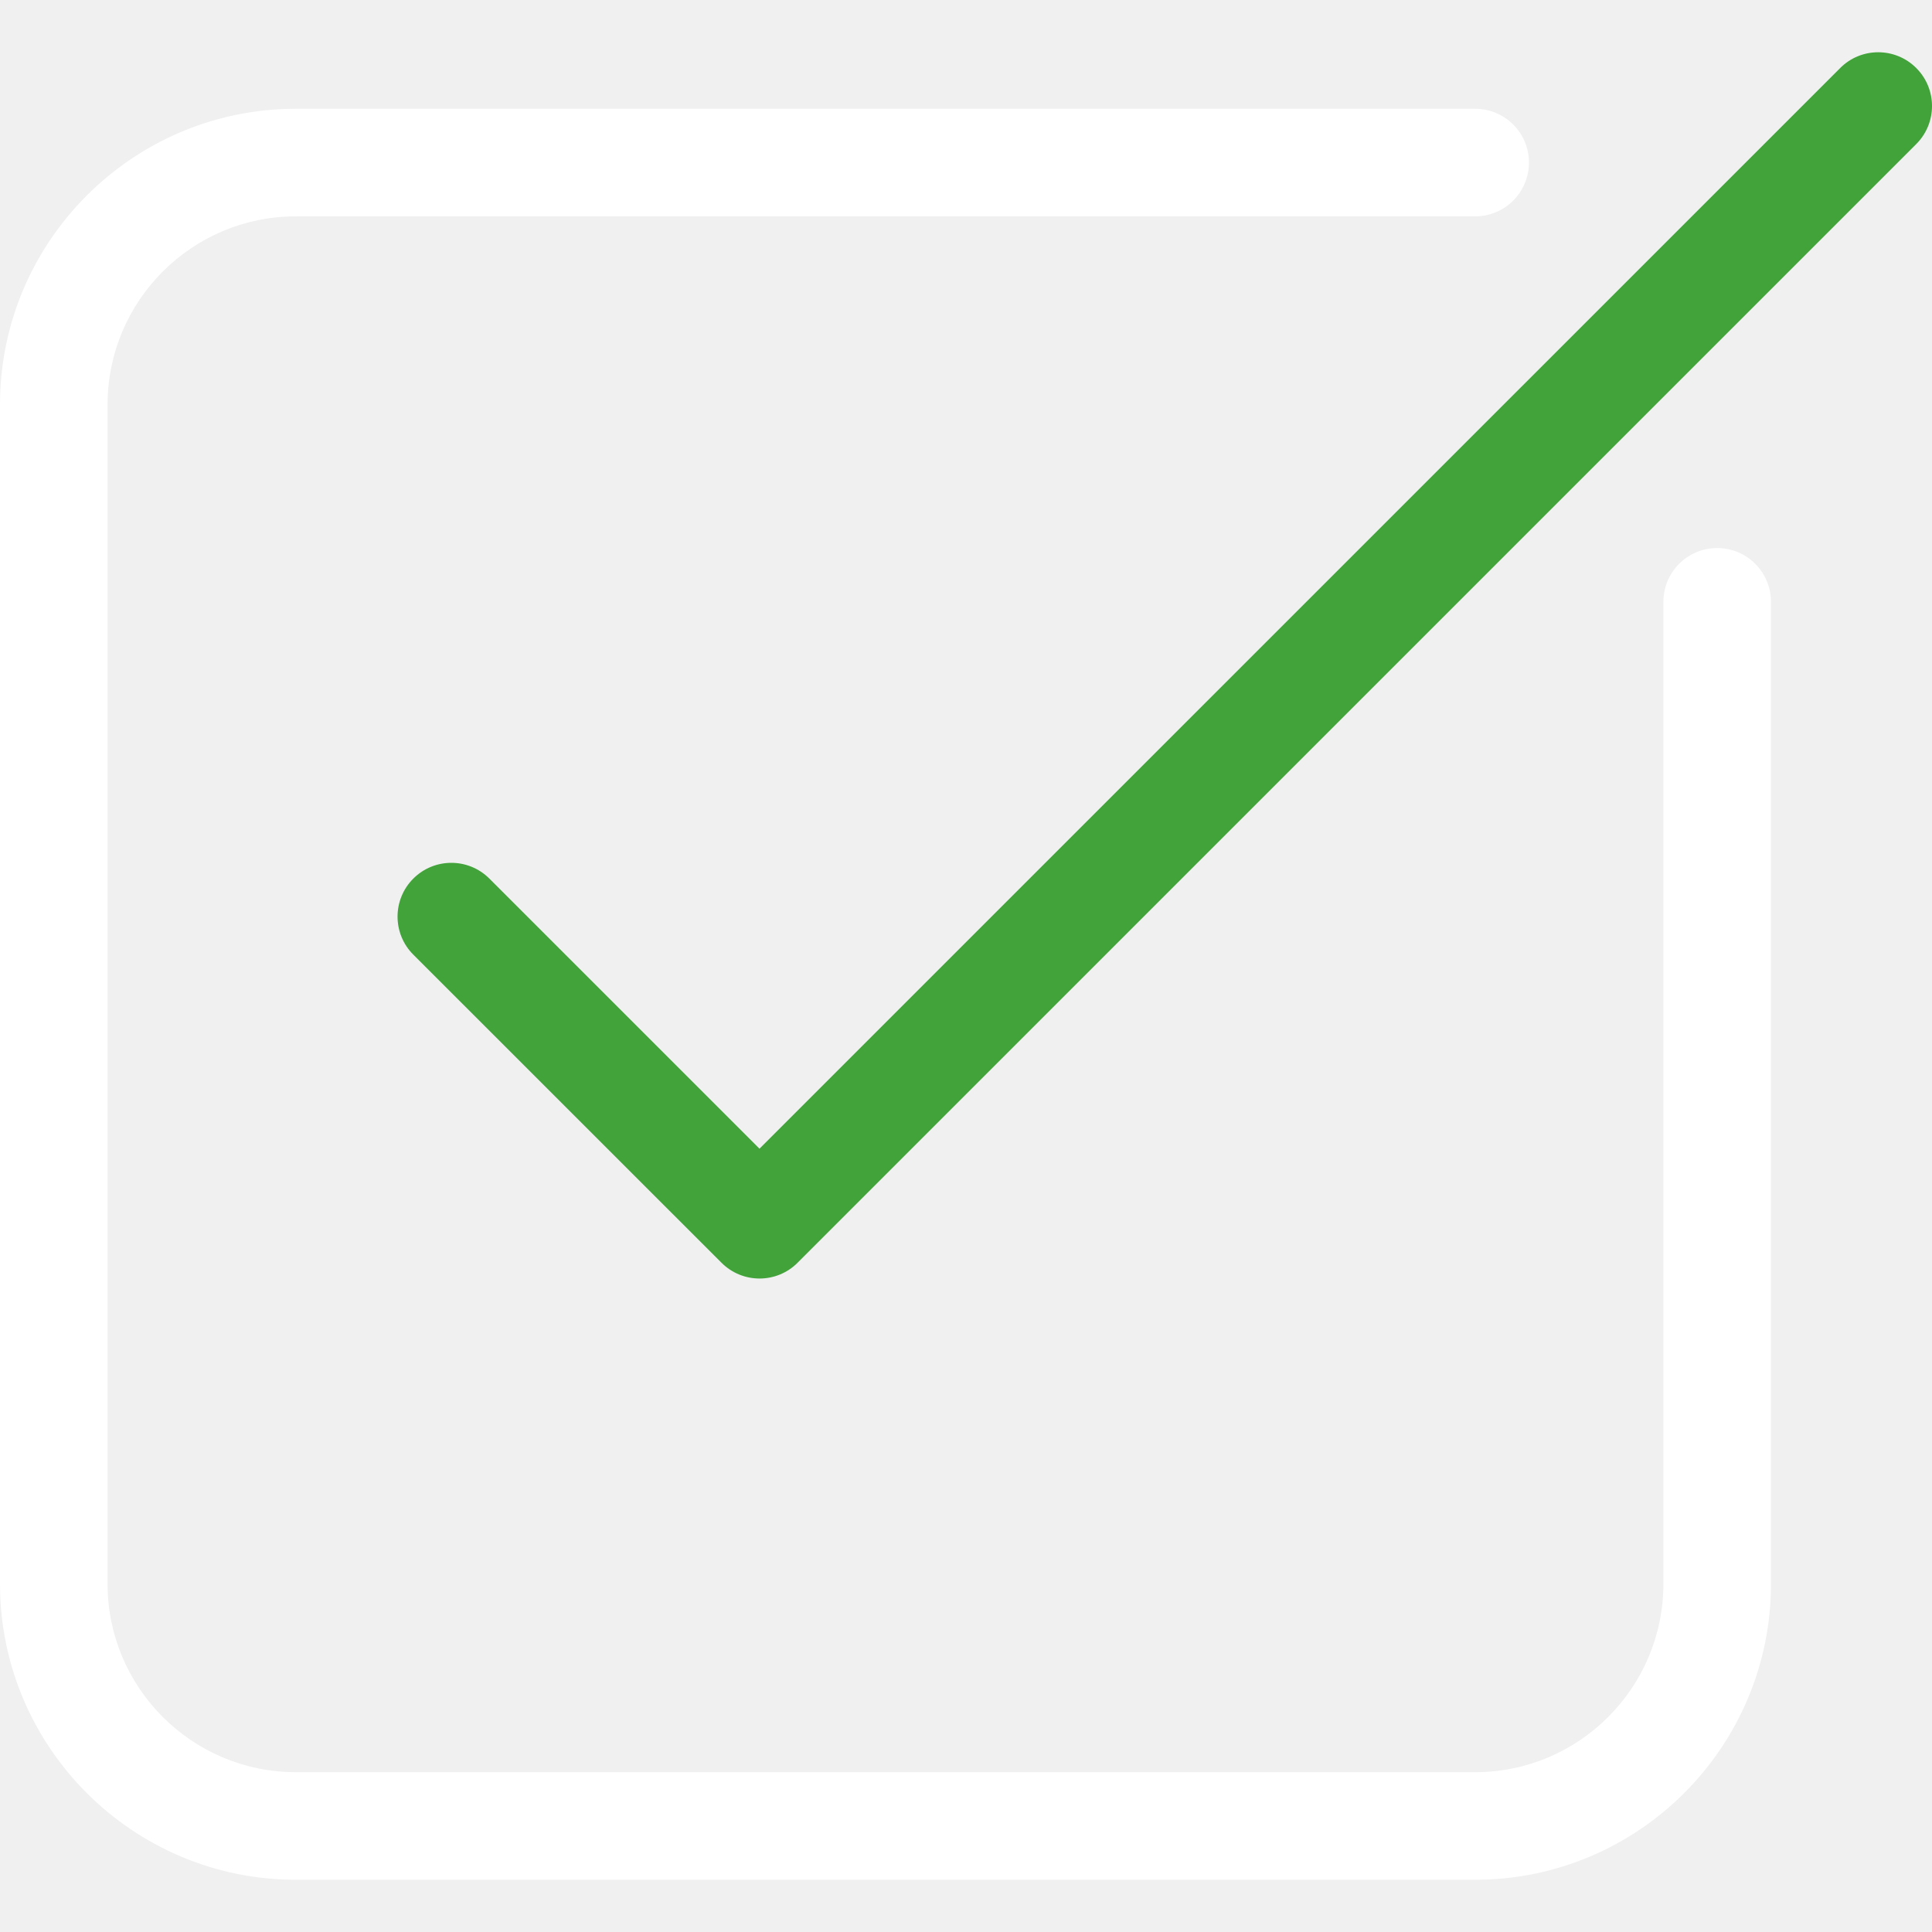
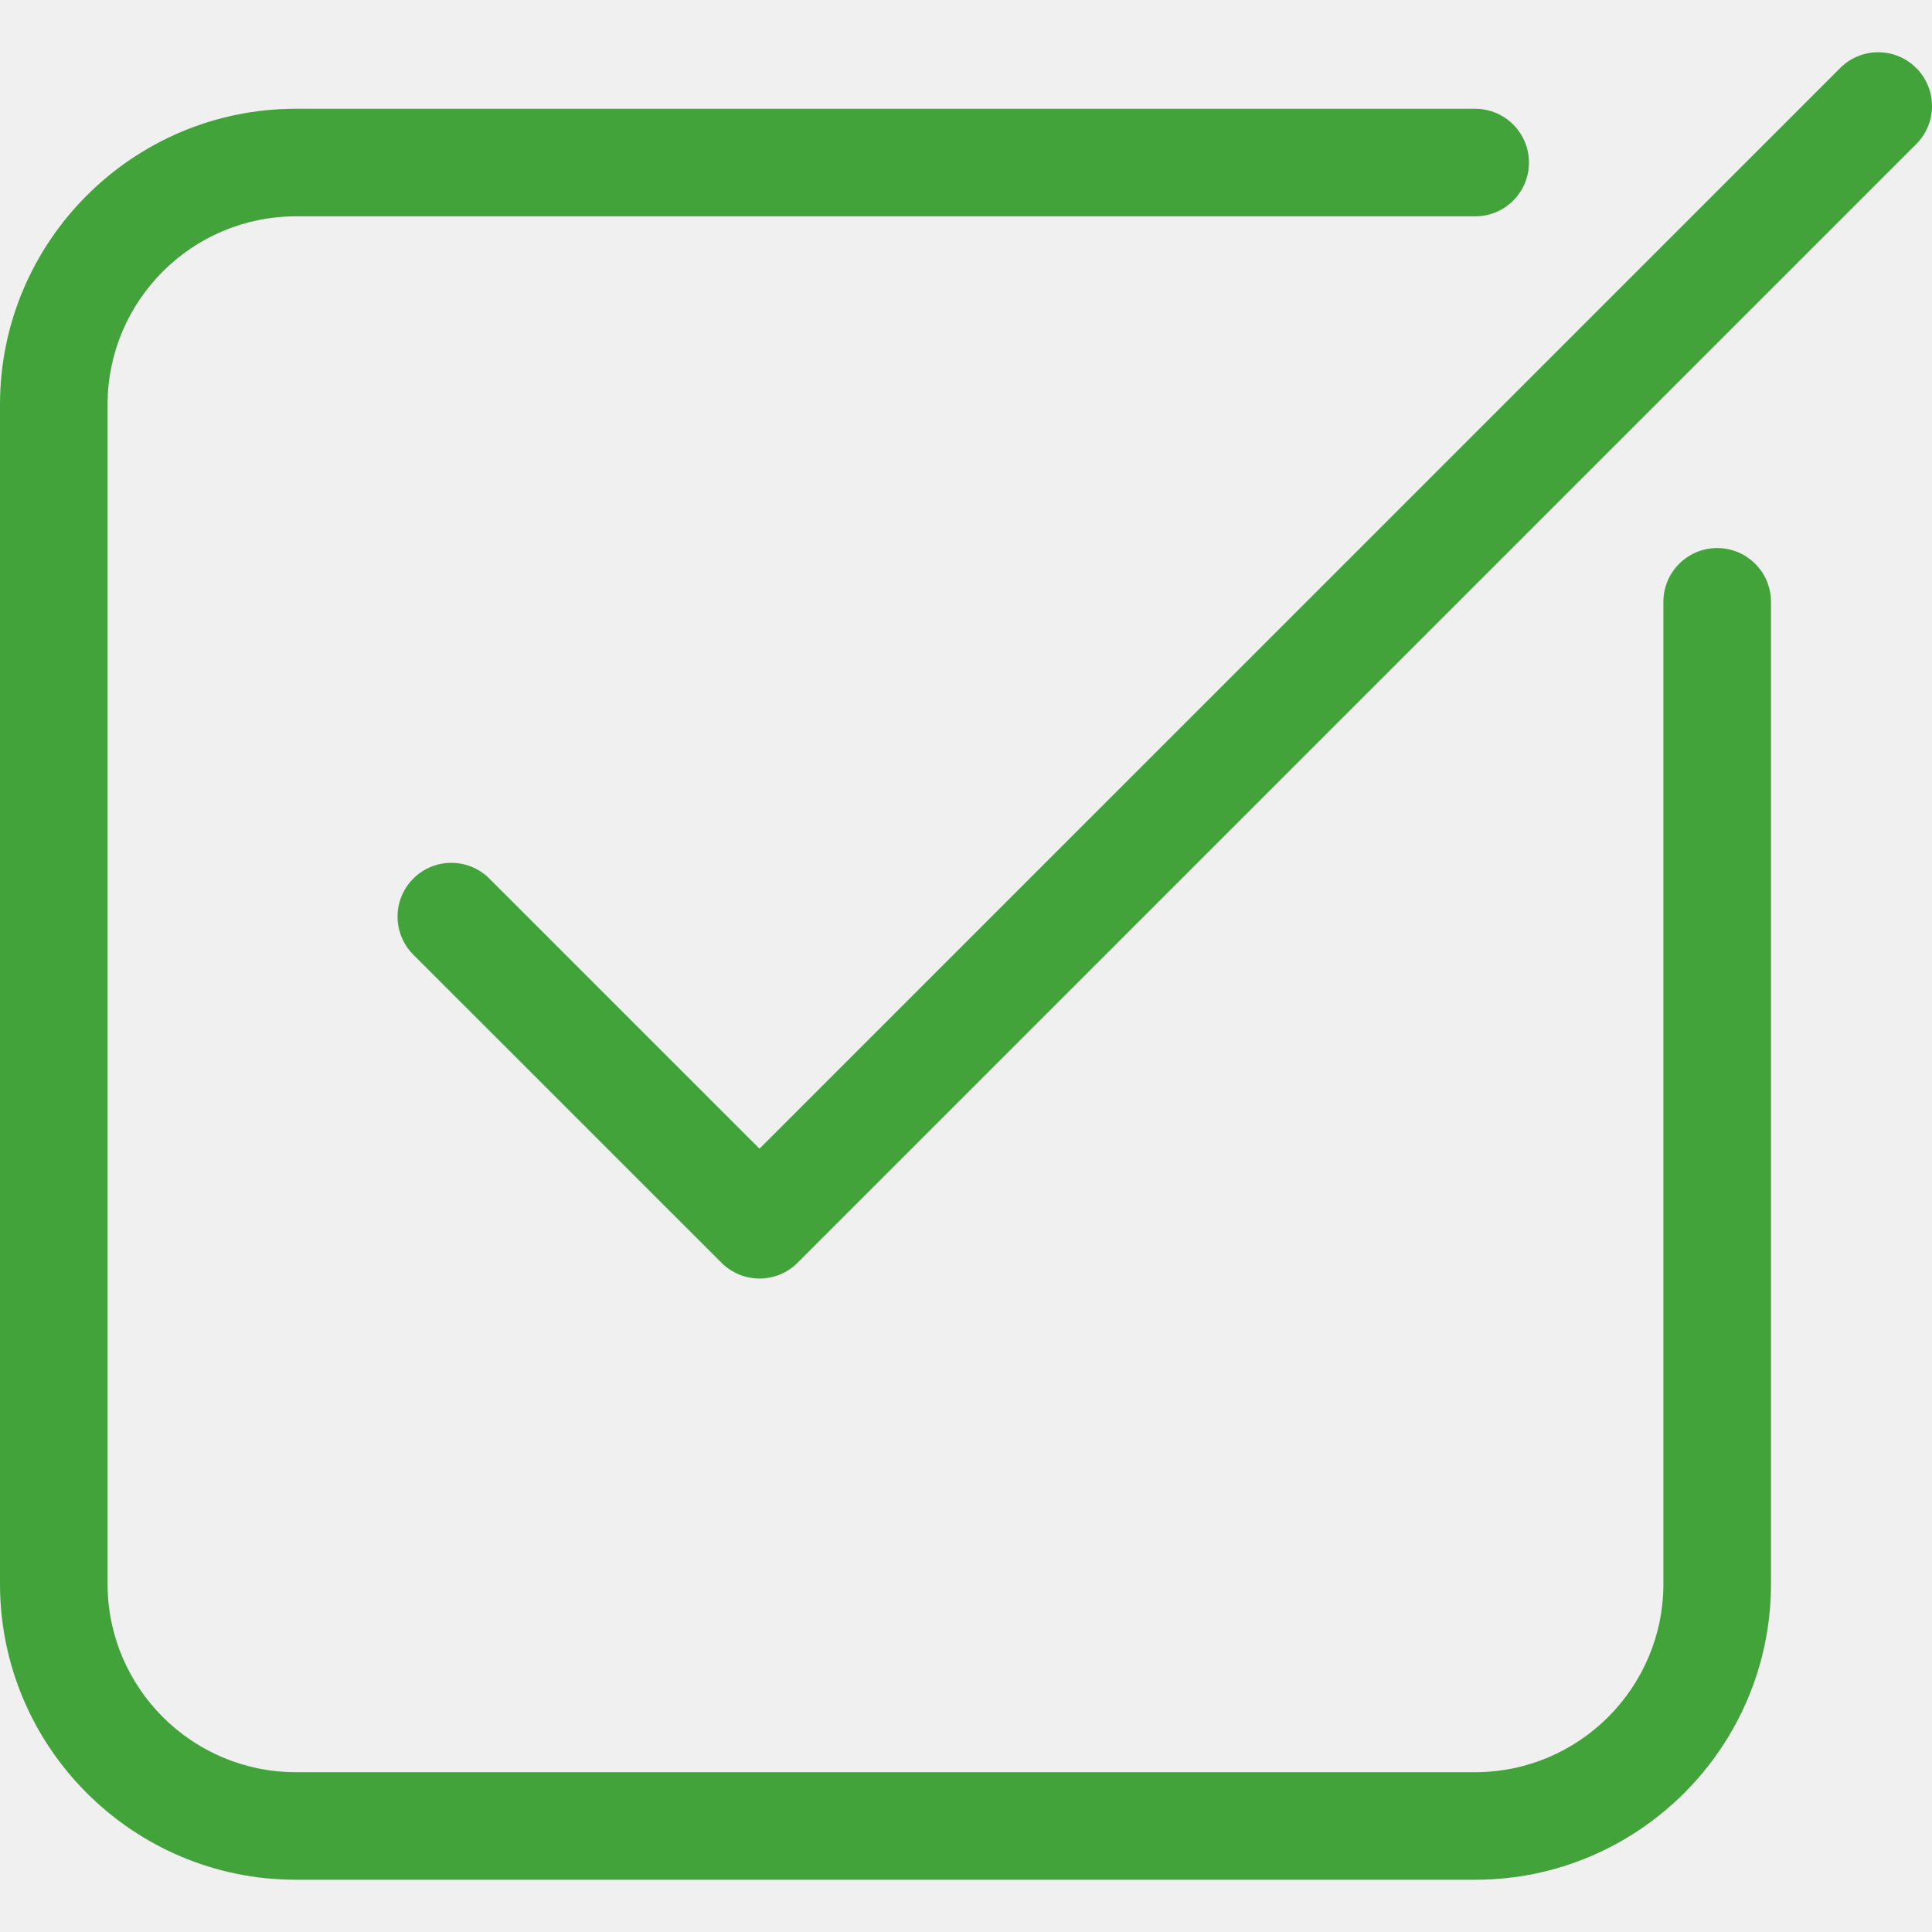
<svg xmlns="http://www.w3.org/2000/svg" version="1.1" id="Capa_1" x="0px" y="0px" width="424.113px" height="424.113px" viewBox="0 0 424.113 424.113" style="enable-background:new 0 0 424.113 424.113;" xml:space="preserve">
  <g>
    <g>
-       <path d="M376.955,120.307c-6.514,0-11.807,5.286-11.807,11.807v215.593c0,22.785-18.539,41.322-41.322,41.322H64.936    c-22.781,0-41.322-18.537-41.322-41.322V88.816c0-22.786,18.541-41.323,41.322-41.323h258.89c6.525,0,11.809-5.287,11.809-11.807    c0-6.521-5.281-11.807-11.809-11.807H64.936C29.137,23.88,0,53.01,0,88.815v258.891c0,35.806,29.137,64.936,64.936,64.936h258.89    c35.812,0,64.938-29.13,64.938-64.936V132.113C388.762,125.594,383.482,120.307,376.955,120.307z" id="svg_3" fill="#ffffff" fill-opacity="1" />
+       <path d="M376.955,120.307c-6.514,0-11.807,5.286-11.807,11.807v215.593c0,22.785-18.539,41.322-41.322,41.322H64.936    c-22.781,0-41.322-18.537-41.322-41.322V88.816c0-22.786,18.541-41.323,41.322-41.323h258.89c6.525,0,11.809-5.287,11.809-11.807    c0-6.521-5.281-11.807-11.809-11.807H64.936C29.137,23.88,0,53.01,0,88.815v258.891c0,35.806,29.137,64.936,64.936,64.936h258.89    c35.812,0,64.938-29.13,64.938-64.936V132.113C388.762,125.594,383.482,120.307,376.955,120.307z" id="svg_3" fill="#41a33a" fill-opacity="1" />
      <path d="M420.654,14.931c-4.611-4.612-12.096-4.612-16.693,0l-237.24,237.228l-59.297-59.291c-4.611-4.611-12.084-4.611-16.695,0    c-4.611,4.612-4.611,12.086,0,16.695l67.656,67.639c2.307,2.308,5.328,3.459,8.348,3.459c3.021,0,6.043-1.151,8.348-3.459    c0-0.006,0-0.012,0.012-0.018L420.654,31.625C425.266,27.017,425.266,19.539,420.654,14.931z" id="svg_4" fill="#41a33a" fill-opacity="1" />
    </g>
  </g>
</svg>
